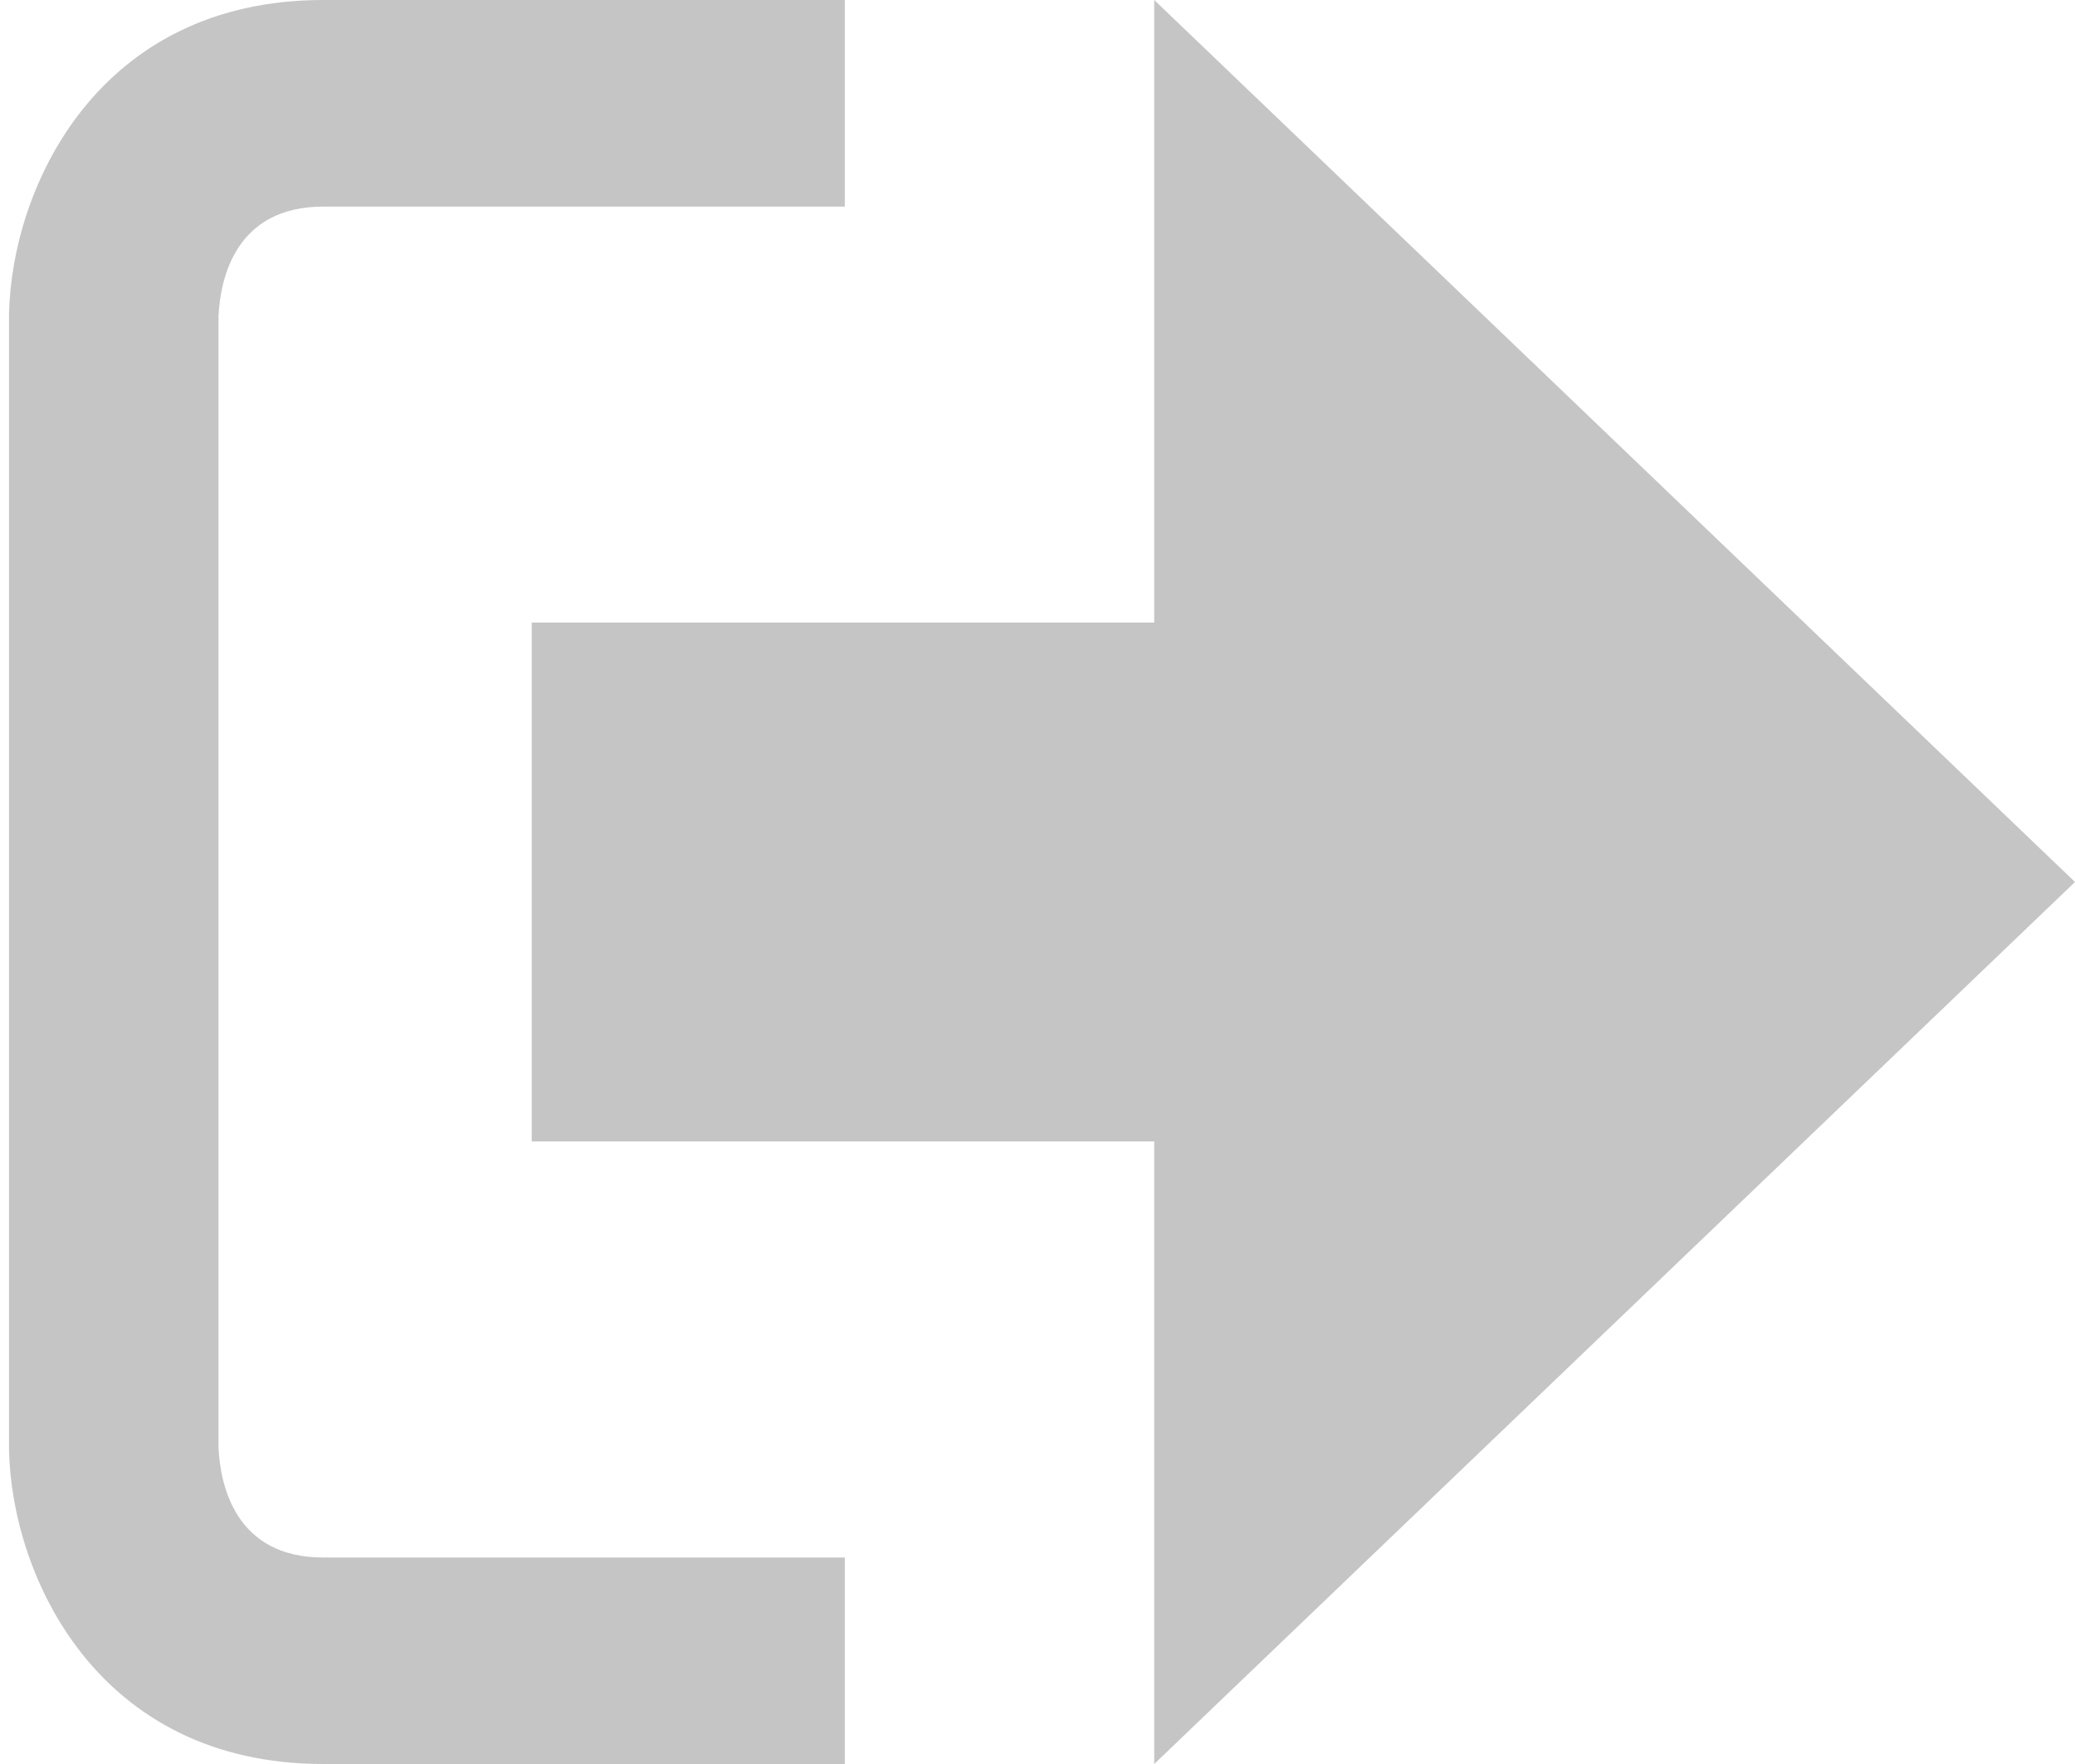
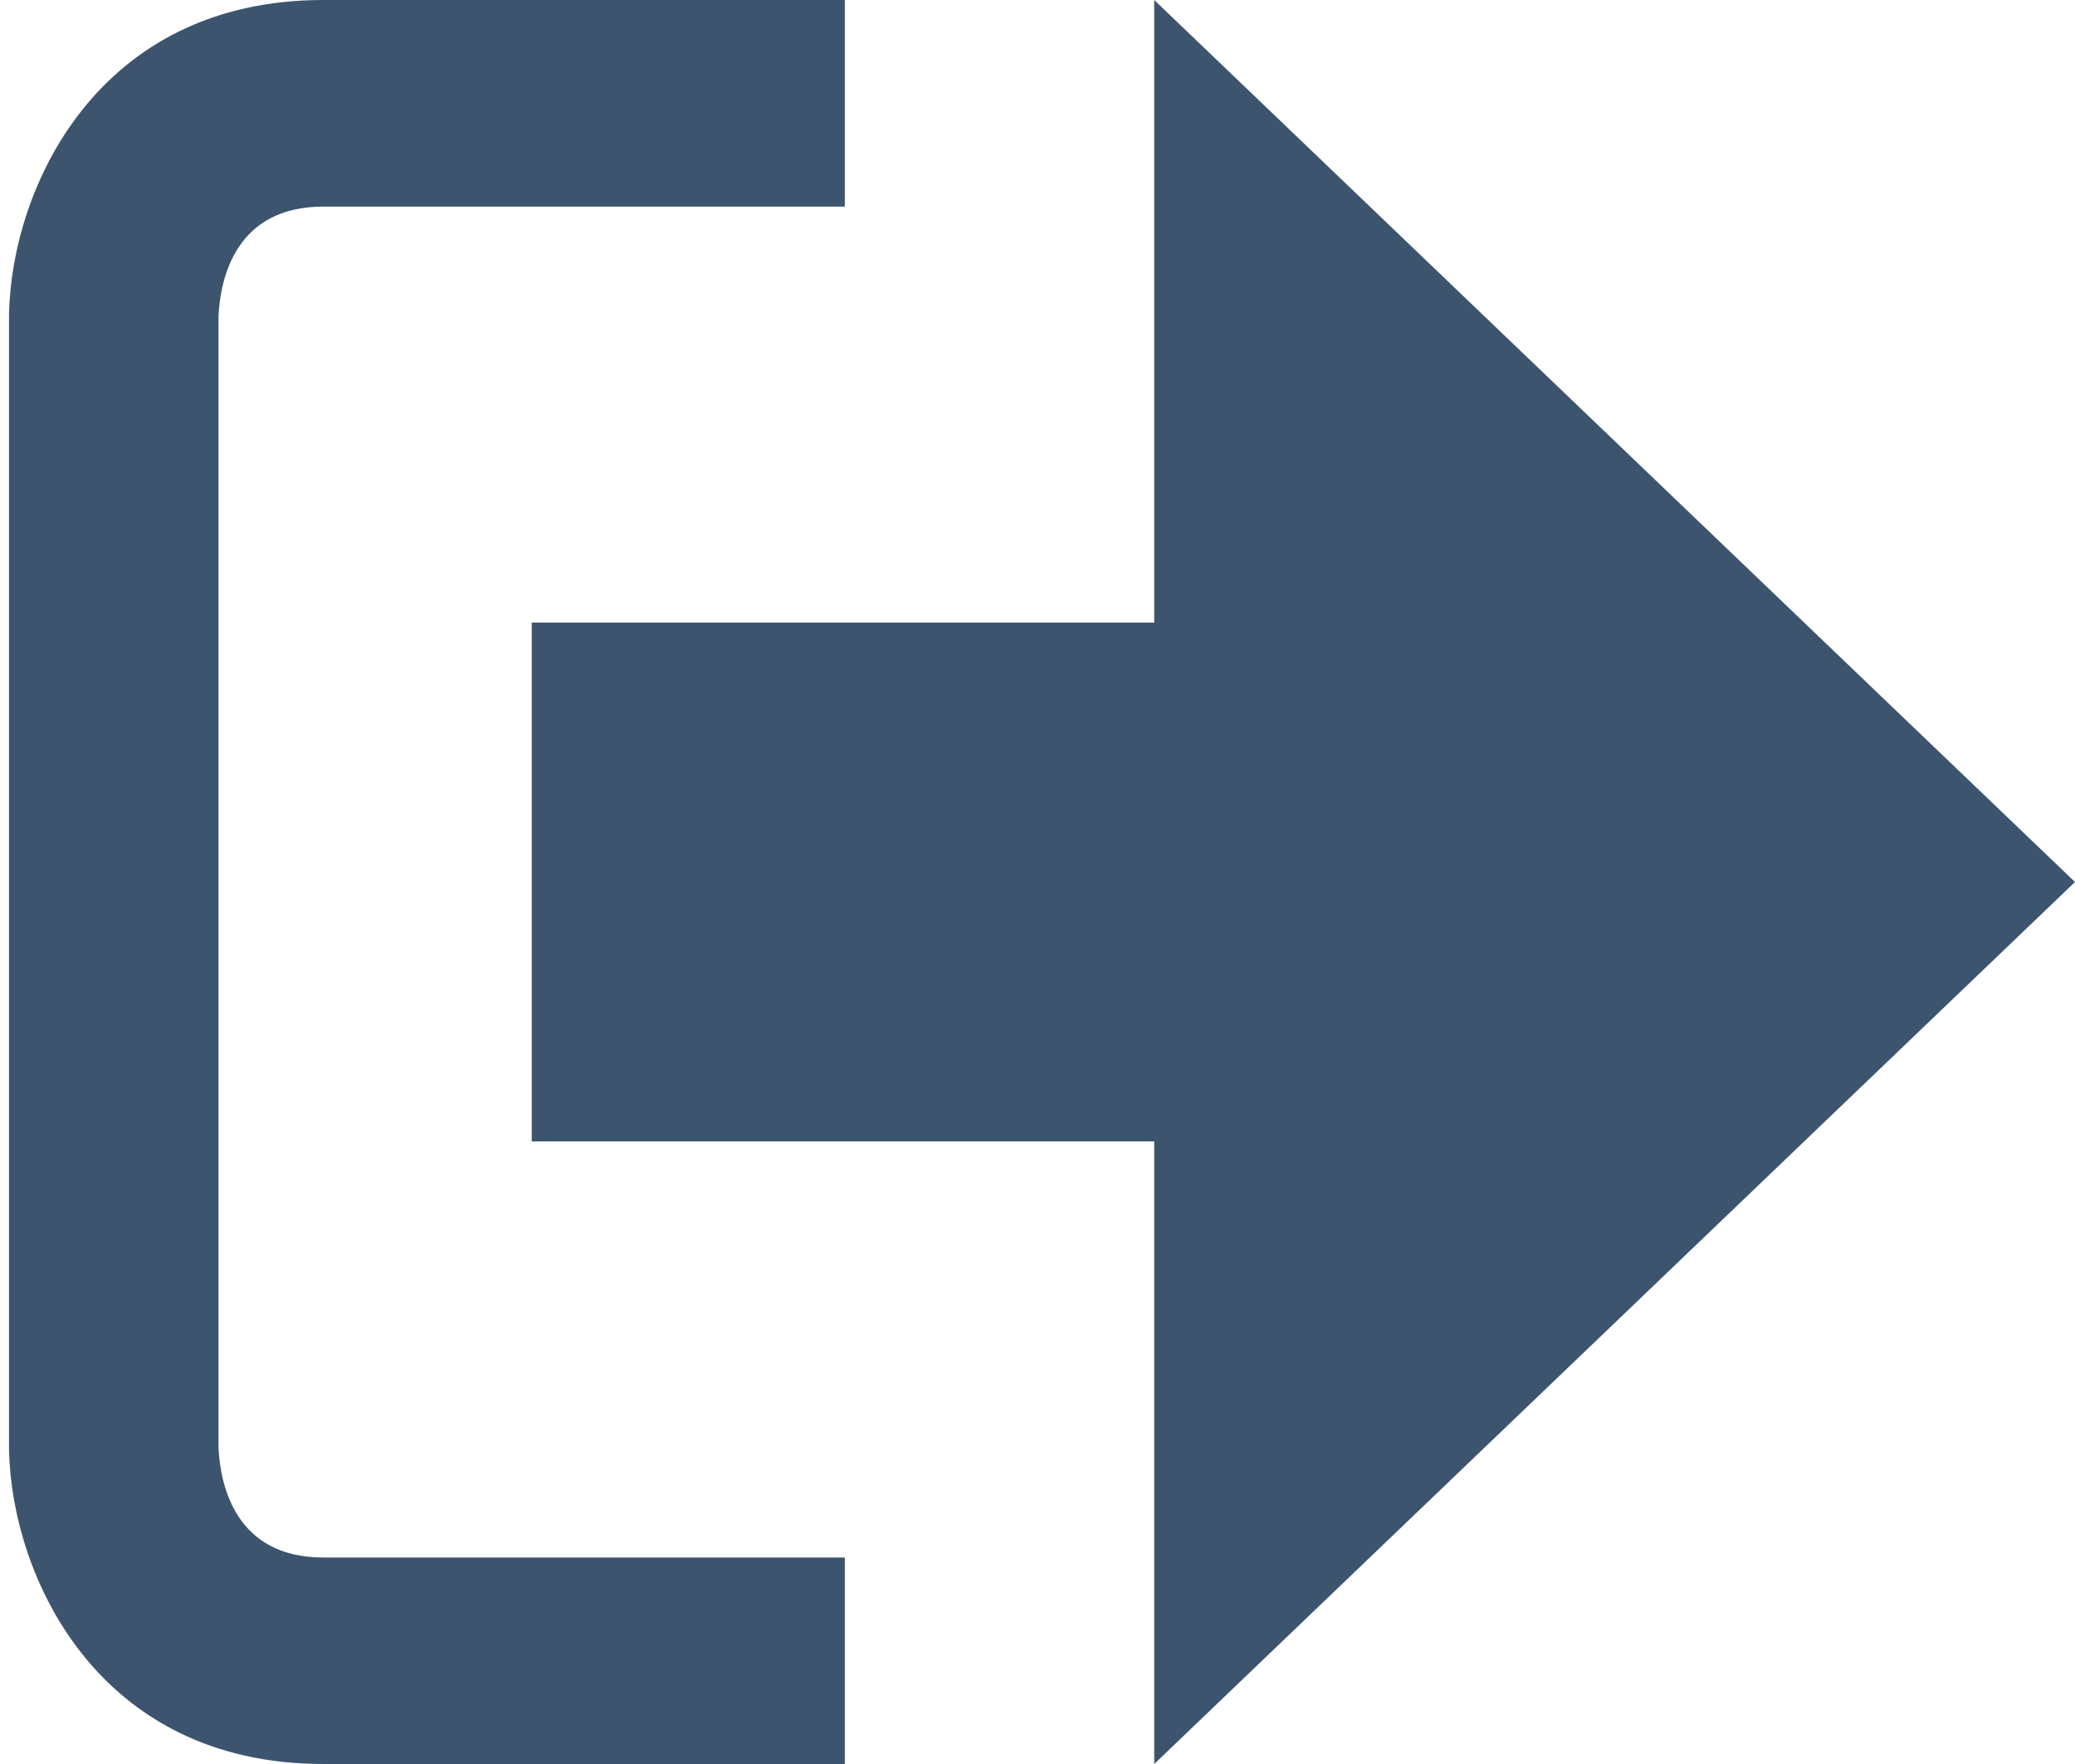
<svg xmlns="http://www.w3.org/2000/svg" width="20" height="17" viewBox="0 0 20 17" fill="none">
-   <path d="M20 8.5L11.125 0V6H5.125V11H11.125V17L20 8.5Z" fill="#C5C5C5" />
-   <path d="M2.106 13.952V3.048C2.124 2.672 2.277 1.991 3.116 1.991H8.143V0H3.116C0.938 0 0.112 1.81 0.087 3.027V13.973C0.112 15.189 0.938 17 3.116 17H8.143V15.01H3.116C2.277 15.01 2.124 14.327 2.106 13.952Z" fill="#C5C5C5" />
+   <path d="M20 8.5L11.125 0V6H5.125V11H11.125V17L20 8.5Z" fill="#3D546F" />
+   <path d="M2.106 13.952V3.048C2.124 2.672 2.277 1.991 3.116 1.991H8.143V0H3.116C0.938 0 0.112 1.81 0.087 3.027V13.973C0.112 15.189 0.938 17 3.116 17H8.143V15.01H3.116C2.277 15.01 2.124 14.327 2.106 13.952Z" fill="#3D546F" />
</svg>
